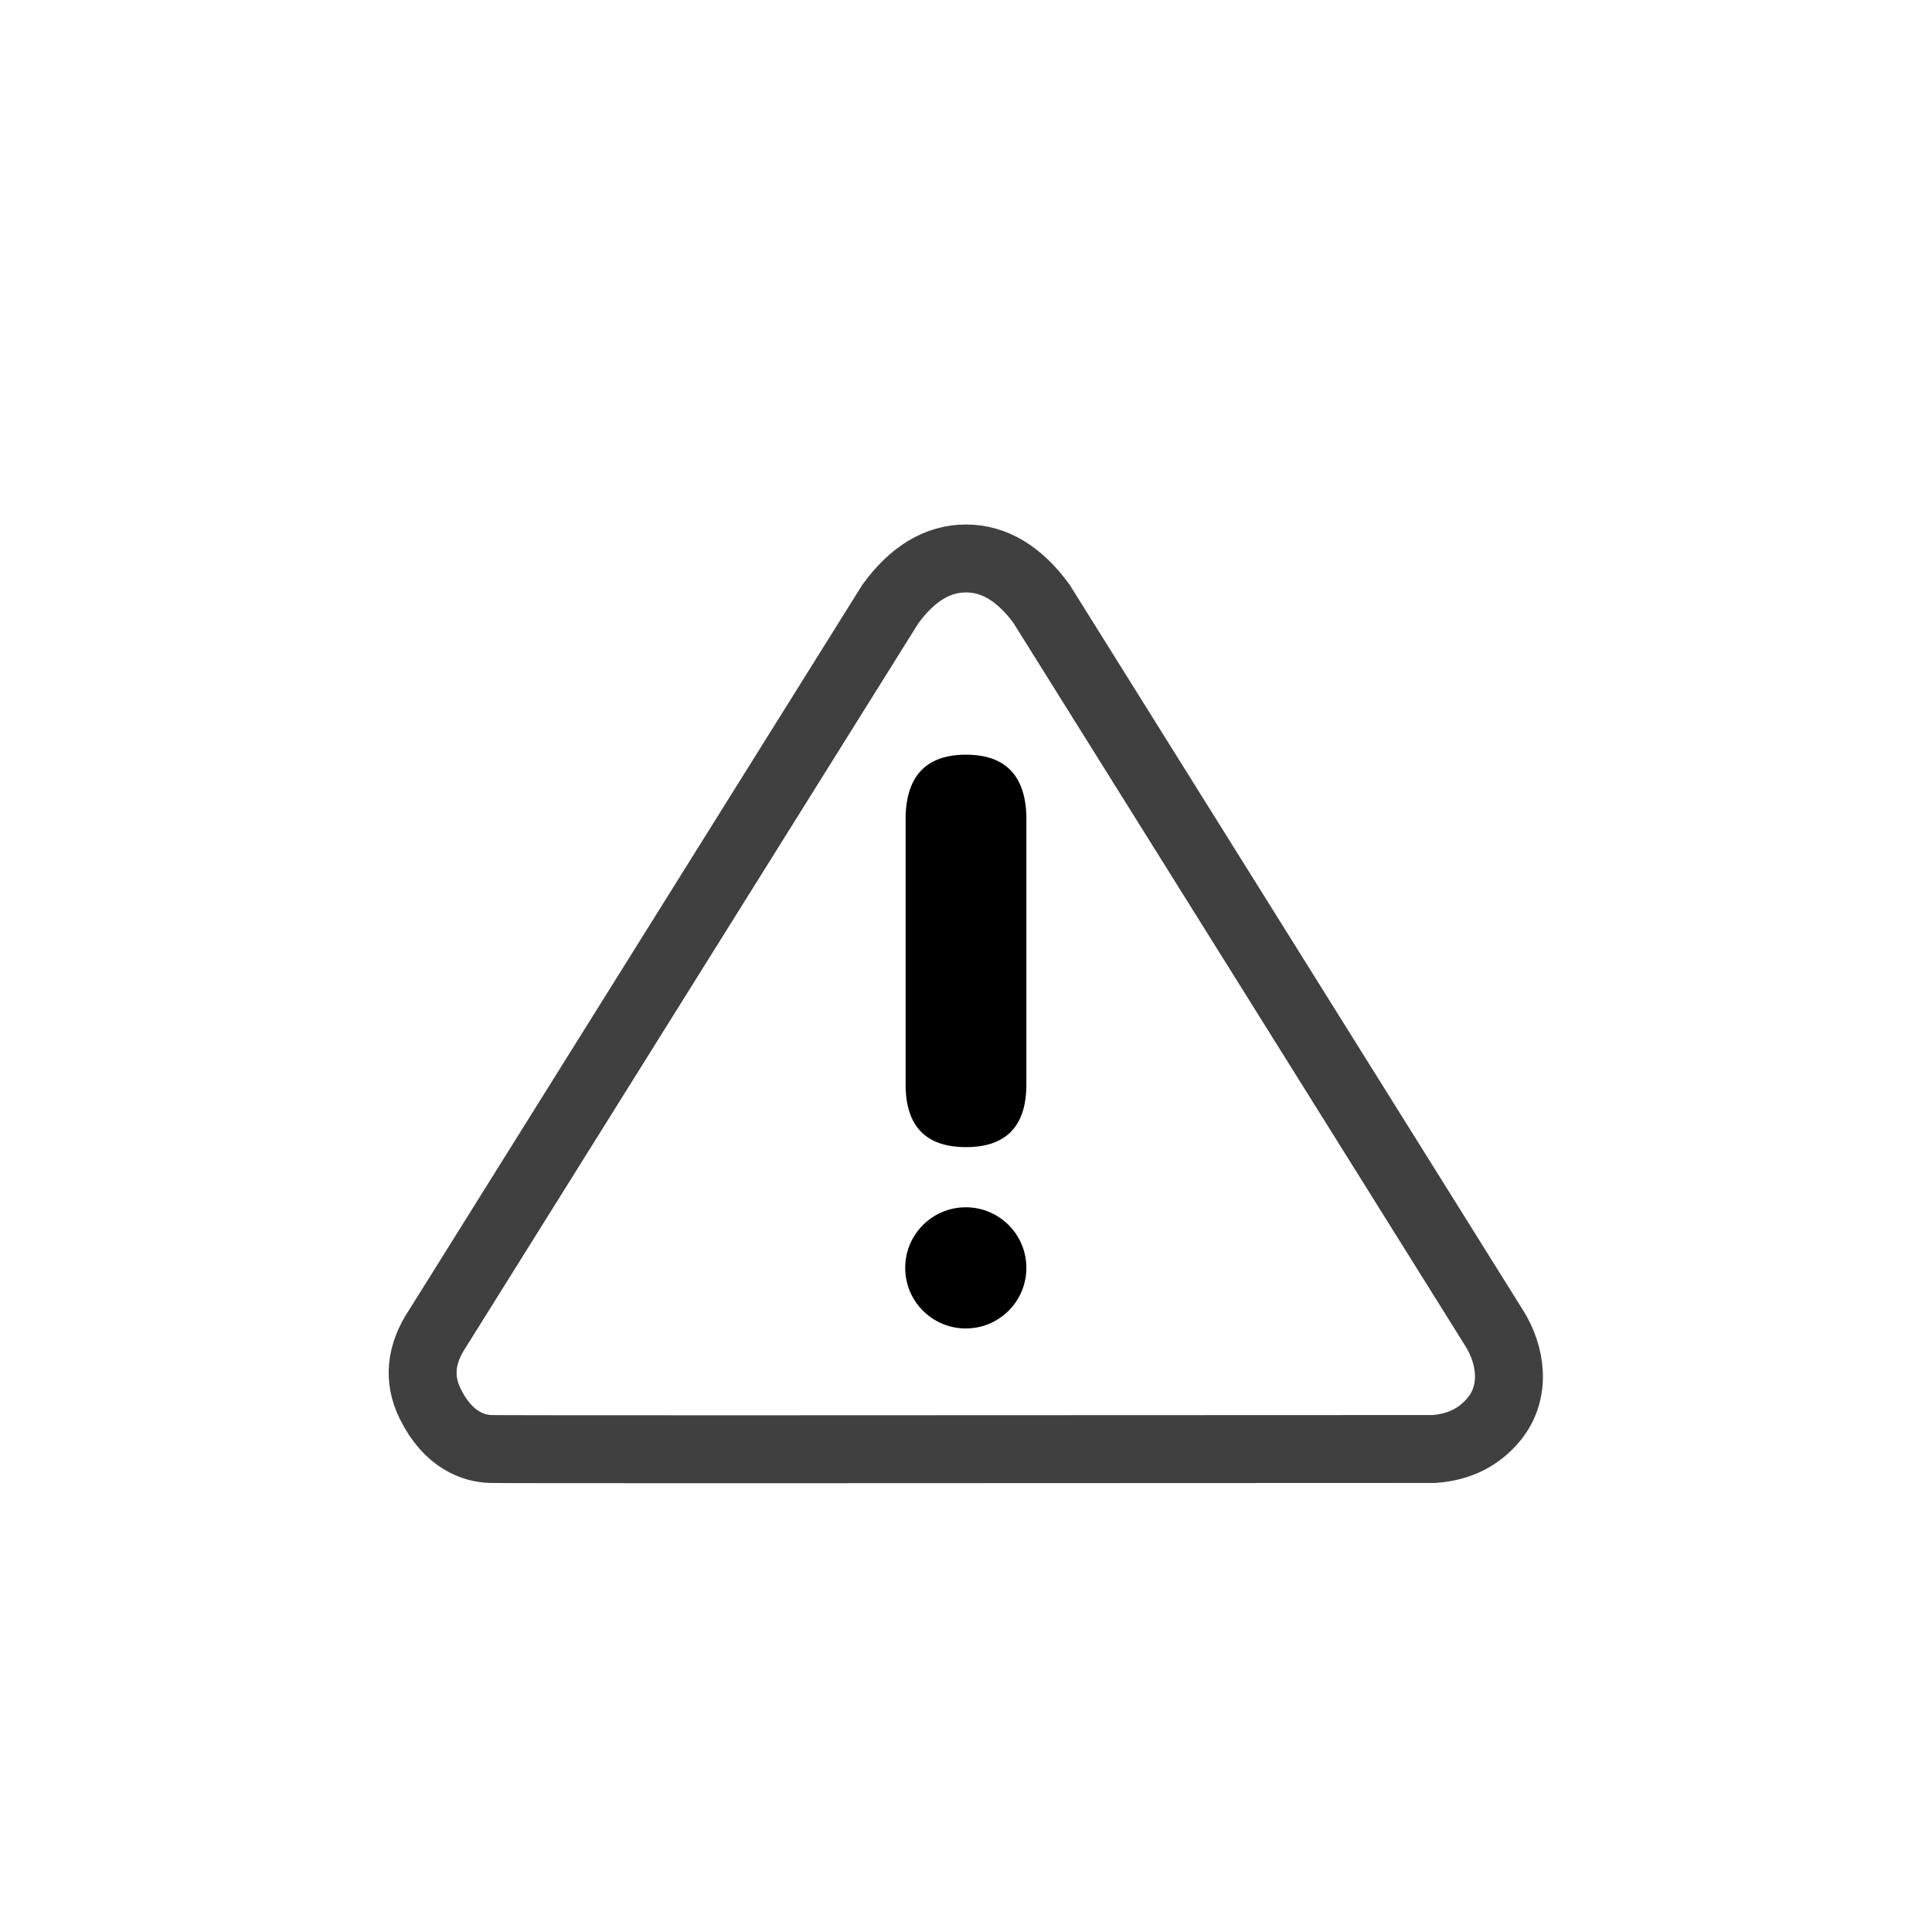
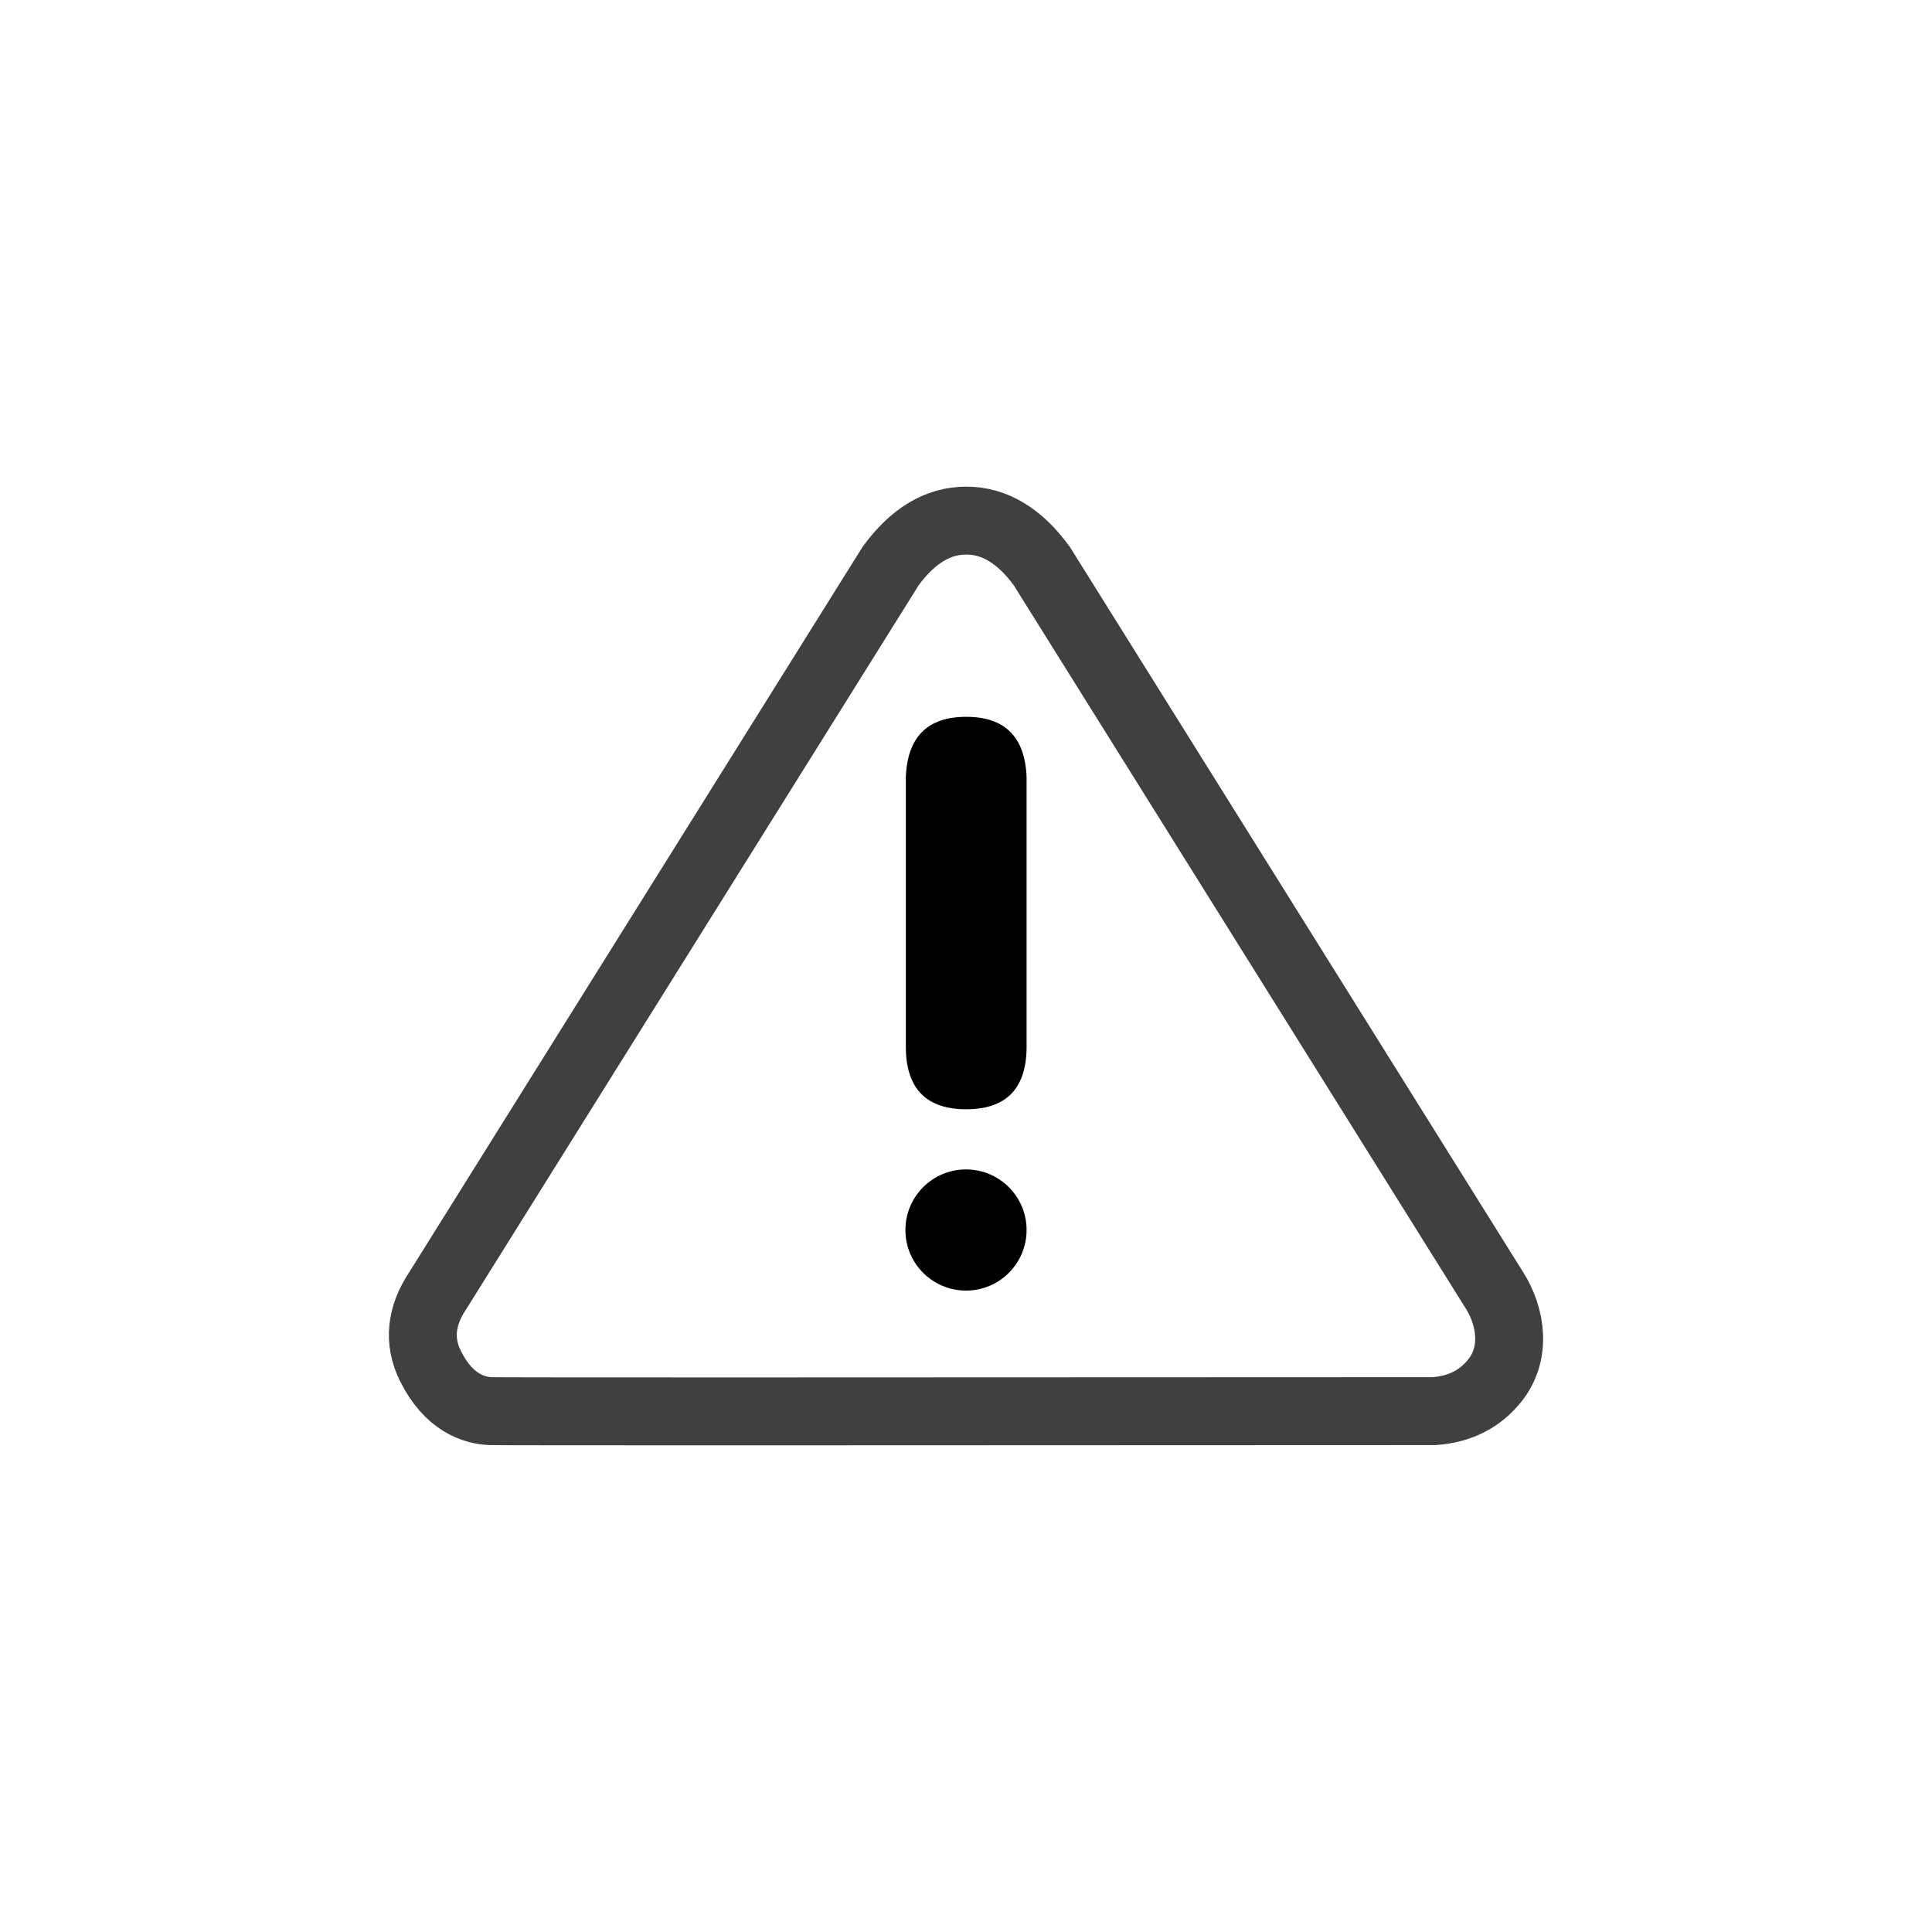
<svg xmlns="http://www.w3.org/2000/svg" style="isolation:isolate" viewBox="0 0 512 512" width="512pt" height="512pt">
  <defs>
-     <clipPath id="_clipPath_03EyH3qUlbbtre5cYz7w3PcE0GUEmG7w">
+     <clipPath id="_clipPath_rTL93SuKHWtwHSUe2Y0bzWpA7KuGN4U2">
      <rect width="512" height="512" />
    </clipPath>
  </defs>
-   <g clip-path="url(#_clipPath_03EyH3qUlbbtre5cYz7w3PcE0GUEmG7w)">
-     <path d=" M 116 352 Q 109.172 362.203 114 372 C 118.828 381.797 125.656 383.859 130 384 Q 134.344 384.141 380 384 Q 390.094 383.281 396 376 C 401.906 368.719 400.406 359 396 352 Q 391.594 345 276 160 Q 267.219 148 256 148 Q 244.781 148 236 160 L 116 352 Z " fill="none" />
-     <path d=" M 116 352 Q 109.172 362.203 114 372 C 118.828 381.797 125.656 383.859 130 384 Q 134.344 384.141 380 384 Q 390.094 383.281 396 376 C 401.906 368.719 400.406 359 396 352 Q 391.594 345 276 160 Q 267.219 148 256 148 Q 244.781 148 236 160 L 116 352 Z " fill="none" mask="url(#_mask_Fxfn2WNGXxsASHDi35CdqQ3IfAk5fdqc)" vector-effect="non-scaling-stroke" stroke-width="24" stroke="rgb(64,64,64)" stroke-linejoin="miter" stroke-linecap="square" stroke-miterlimit="3" />
-     <circle vector-effect="non-scaling-stroke" cx="255.944" cy="336" r="16.056" fill="rgb(0,0,0)" />
-     <path d=" M 240 288 Q 240.313 304 256 304 Q 271.688 304 272 288 L 272 216 Q 271.391 200 256 200 Q 240.609 200 240 216 L 240 288 Z " fill="rgb(0,0,0)" />
+   <g clip-path="url(#_clipPath_rTL93SuKHWtwHSUe2Y0bzWpA7KuGN4U2)">
+     <path d=" M 116.056 341.965 Q 109.228 352.168 114.056 361.965 C 118.884 371.762 125.712 373.824 130.056 373.965 Q 134.4 374.106 380.056 373.965 Q 390.15 373.246 396.056 365.965 C 401.962 358.684 400.462 348.965 396.056 341.965 Q 391.65 334.965 276.056 149.965 Q 267.275 137.965 256.056 137.965 Q 244.837 137.965 236.056 149.965 L 116.056 341.965 Z " fill="none" />
+     <path d=" M 116.056 341.965 Q 109.228 352.168 114.056 361.965 C 118.884 371.762 125.712 373.824 130.056 373.965 Q 134.4 374.106 380.056 373.965 Q 390.15 373.246 396.056 365.965 C 401.962 358.684 400.462 348.965 396.056 341.965 Q 391.65 334.965 276.056 149.965 Q 267.275 137.965 256.056 137.965 Q 244.837 137.965 236.056 149.965 L 116.056 341.965 Z " fill="none" mask="url(#_mask_34o2XHFhozeLAHxJPAFkdlhVsGcx9EjT)" vector-effect="non-scaling-stroke" stroke-width="24" stroke="rgb(64,64,64)" stroke-opacity="100" stroke-linejoin="miter" stroke-linecap="square" stroke-miterlimit="3" />
+     <circle vector-effect="non-scaling-stroke" cx="256" cy="325.965" r="16.056" fill="rgb(0,0,0)" />
+     <path d=" M 240.056 277.965 Q 240.369 293.965 256.056 293.965 Q 271.744 293.965 272.056 277.965 L 272.056 205.965 Q 271.447 189.965 256.056 189.965 Q 240.665 189.965 240.056 205.965 L 240.056 277.965 Z " fill="rgb(0,0,0)" />
  </g>
</svg>
